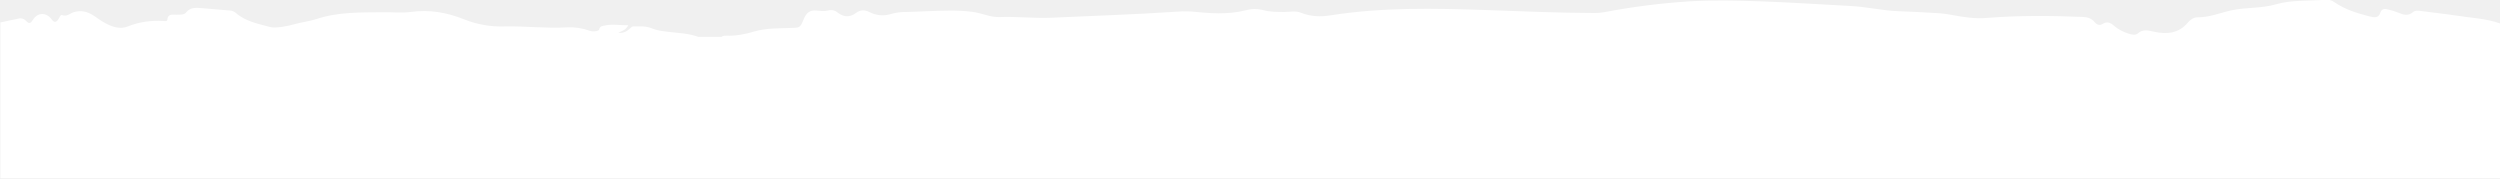
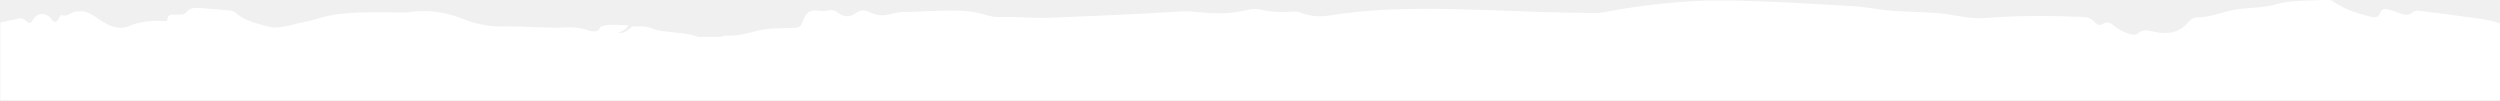
- <svg xmlns="http://www.w3.org/2000/svg" id="Слой_1" viewBox="0 0 1920 137.2">
+ <svg xmlns="http://www.w3.org/2000/svg" id="Слой_1" viewBox="0 0 1920 76.9">
  <style>.st0{fill:#fff}</style>
-   <path class="st0" d="M.1 17.3c4.7-1 9.4-2.1 14.1-3 2.2-.6 4.4.1 5.9 1.8 2.3 2.6 3.6 1.7 5.2-.9 3.6-5.8 10.2-5.9 14.3-.4 2 2.7 3.5 2.6 5.3-.1.8-1.2 1.5-3.6 2.8-3.1 3.7 1.4 6-1.3 8.8-2.2 5.7-1.8 10.8-.5 15.6 2.7 2.9 1.9 5.7 4.1 8.8 5.7 5.4 2.9 11.3 4.9 17.3 2.5 8.9-3.6 17.9-4.7 27.3-4.2 1.1.1 2.9.4 3-.9.4-5 4.2-3.8 7-3.9s5.8.3 7.5-1.8c3.2-3.9 7.1-3.6 11.3-3.3 7.5.6 14.9 1.3 22.4 1.9 1.7.1 3.2.8 4.5 1.9 7.6 6.6 17.3 8.3 26.5 10.8 4.1 1.1 14-.9 18.4-2.2 5.6-1.6 11.5-2.2 17-4 16.9-5.6 34.4-5 51.8-5.2 6.8-.1 13.6.7 20.4-.2 14.4-2 28 .3 41.5 5.8 9.6 3.8 19.9 5.6 30.3 5.3 16.2-.4 32.3 1.7 48.5.7 5.8-.3 11.7.6 17.2 2.6 2.8 1 7 .3 7.3-.9.7-2.9 3-2.8 4.4-3.1 5.8-1.3 11.6-.1 18-.2-1.9 3.7-4.7 4.4-7.7 5.7 4.2.7 7-1.3 9.3-3.5.8-.7 1.3-1.3 2.3-1.3 4.8 0 9.6-.5 14.3 1.5 3.8 1.6 8 2.1 12.1 2.6 7.8 1 15.9 1.1 23.4 3.9h18c1.1-1 2.5-.9 3.8-.9 7.4.3 14.5-1.2 21.6-3.3 8.7-2.5 17.8-2.3 26.8-2.6 7.9-.3 7.9.4 11-7.1 1.8-4.3 4.4-6.8 9.5-6.3 3 .3 6.1.7 8.9 0 2.7-.8 5.6-.2 7.7 1.7 4.5 3.4 9.1 3.7 13.8.2 3.3-2.5 6.7-2.6 10.3-.8 5.1 2.7 11 3.3 16.5 1.6 4-1.2 8.1-1.7 12.3-1.6 5.2-.1 10.3-.4 15.5-.6 11.7-.4 23.3-1 34.9.5 7.1.9 13.8 4.3 21 4 13.4-.5 26.6 1.1 40 .5 31.3-1.5 62.6-2.4 93.8-4.5 4.3-.4 8.6-.5 12.9-.3 14 1.4 28.2 2.7 42.2-.9 4.2-1.2 8.6-1.3 12.8-.3 5.6 1.6 11.1 1.6 16.8 1.6 4.3 0 8.8-1.1 12.9.6 7.4 3 15.1 3.2 22.6 2 39.6-6.3 79.4-5.4 119.2-4.1 28 1 55.9 2.2 83.9 2.3 2.3 0 4.7-.2 6.9-.6 21.9-4.2 44-7 66.3-8.4 17.8-1 35.6-.6 53.4 0 23.3.8 46.6 2.4 69.8 3.6 12.3.6 24.2 3.6 36.7 4 10.5.3 21.2 1 31.8 1.6 3.3.3 6.6.7 9.9 1.4 8.5 1.6 17.2 2.9 25.8 2.2 24.6-2 49.2-1.8 73.9-.8 3.7.1 6.8 1 9.2 3.9 1.6 2 3.9 3 6.2 1.5 3.5-2.2 6.1-1 8.9 1.5 3.1 2.6 6.6 4.5 10.4 5.7 2.6.9 5.8 1.8 7.7.1 4.2-3.7 8.3-2.2 12.6-1.3 9.8 2.1 18.9 1.3 25.9-7.1 1.9-2.2 4.5-4 7.3-4 9.2.1 17.6-3.5 26.3-5.4 11.2-2.4 22.7-1.3 34.1-4.6 11.9-3.5 25.1-2.4 37.7-3.5 2.6-.3 5.2.4 7.3 2 8.2 5.6 17.6 8.5 27.2 10.9 2.8.7 6.5 1.3 7.7-2.5 1.3-4 3.8-3.6 6.6-2.8 2.6.6 5.1 1.4 7.6 2.4 3.9 1.7 7.4 2.6 11.1-.5 1.5-1.3 3.7-1.2 5.8-.9 9.2 1.3 18.5 2.2 27.7 3.6 11.1 1.8 22.5 2.1 33.3 6 0-33.3.1 118.9.1 118.9H.3V17.3z" />
+   <path class="st0" d="M.1 17.3c4.7-1 9.4-2.1 14.1-3 2.2-.6 4.4.1 5.9 1.8 2.3 2.6 3.6 1.7 5.2-.9 3.6-5.8 10.2-5.9 14.3-.4 2 2.7 3.5 2.6 5.3-.1.8-1.2 1.5-3.6 2.8-3.1 3.7 1.4 6-1.3 8.8-2.2 5.7-1.8 10.8-.5 15.6 2.7 2.9 1.9 5.7 4.1 8.8 5.7 5.4 2.9 11.3 4.9 17.3 2.5 8.9-3.6 17.9-4.7 27.3-4.2 1.1.1 2.9.4 3-.9.4-5 4.2-3.8 7-3.9s5.8.3 7.5-1.8c3.2-3.9 7.1-3.6 11.3-3.3 7.5.6 14.9 1.3 22.4 1.9 1.7.1 3.2.8 4.5 1.9 7.6 6.6 17.3 8.3 26.5 10.8 4.1 1.1 14-.9 18.4-2.2 5.6-1.6 11.5-2.2 17-4 16.9-5.6 34.4-5 51.8-5.2 6.8-.1 13.6.7 20.4-.2 14.4-2 28 .3 41.5 5.8 9.6 3.8 19.9 5.6 30.3 5.3 16.2-.4 32.3 1.7 48.5.7 5.8-.3 11.7.6 17.2 2.6 2.8 1 7 .3 7.3-.9.7-2.9 3-2.8 4.4-3.1 5.8-1.3 11.6-.1 18-.2-1.9 3.7-4.7 4.4-7.7 5.7 4.2.7 7-1.3 9.3-3.5.8-.7 1.3-1.3 2.3-1.3 4.8 0 9.6-.5 14.3 1.5 3.8 1.6 8 2.1 12.1 2.6 7.8 1 15.9 1.1 23.4 3.9h18c1.1-1 2.5-.9 3.8-.9 7.4.3 14.5-1.2 21.6-3.3 8.7-2.5 17.8-2.3 26.8-2.6 7.9-.3 7.9.4 11-7.1 1.8-4.3 4.4-6.8 9.5-6.3 3 .3 6.1.7 8.9 0 2.7-.8 5.6-.2 7.7 1.7 4.5 3.4 9.1 3.7 13.8.2 3.3-2.5 6.7-2.6 10.3-.8 5.1 2.7 11 3.3 16.5 1.6 4-1.2 8.1-1.7 12.3-1.6 5.2-.1 10.3-.4 15.5-.6 11.7-.4 23.3-1 34.9.5 7.1.9 13.8 4.3 21 4 13.4-.5 26.6 1.1 40 .5 31.3-1.5 62.6-2.4 93.8-4.5 4.3-.4 8.6-.5 12.9-.3 14 1.4 28.2 2.7 42.2-.9 4.2-1.2 8.6-1.3 12.8-.3 5.6 1.6 11.1 1.6 16.8 1.6 4.3 0 8.8-1.1 12.9.6 7.4 3 15.1 3.2 22.6 2 39.6-6.3 79.4-5.4 119.2-4.1 28 1 55.9 2.2 83.9 2.3 2.3 0 4.7-.2 6.9-.6 21.9-4.2 44-7 66.3-8.4 17.8-1 35.6-.6 53.4 0 23.3.8 46.6 2.4 69.8 3.6 12.3.6 24.2 3.6 36.7 4 10.5.3 21.2 1 31.8 1.6 3.3.3 6.6.7 9.9 1.4 8.5 1.6 17.2 2.9 25.8 2.2 24.6-2 49.2-1.8 73.9-.8 3.7.1 6.8 1 9.2 3.9 1.6 2 3.9 3 6.2 1.5 3.5-2.2 6.1-1 8.9 1.5 3.1 2.6 6.6 4.5 10.4 5.7 2.6.9 5.8 1.8 7.7.1 4.2-3.7 8.3-2.2 12.6-1.3 9.8 2.1 18.9 1.3 25.9-7.1 1.9-2.2 4.5-4 7.3-4 9.2.1 17.6-3.5 26.3-5.4 11.2-2.4 22.7-1.3 34.1-4.6 11.9-3.5 25.1-2.4 37.7-3.5 2.6-.3 5.2.4 7.3 2 8.2 5.6 17.6 8.5 27.2 10.9 2.8.7 6.5 1.3 7.7-2.5 1.3-4 3.8-3.6 6.6-2.8 2.6.6 5.1 1.4 7.6 2.4 3.9 1.7 7.4 2.6 11.1-.5 1.5-1.3 3.7-1.2 5.8-.9 9.2 1.3 18.5 2.2 27.7 3.6 11.1 1.8 22.5 2.1 33.3 6 0-33.3.1 58.9.1 58.9H.3V17.3H.1z" />
</svg>
